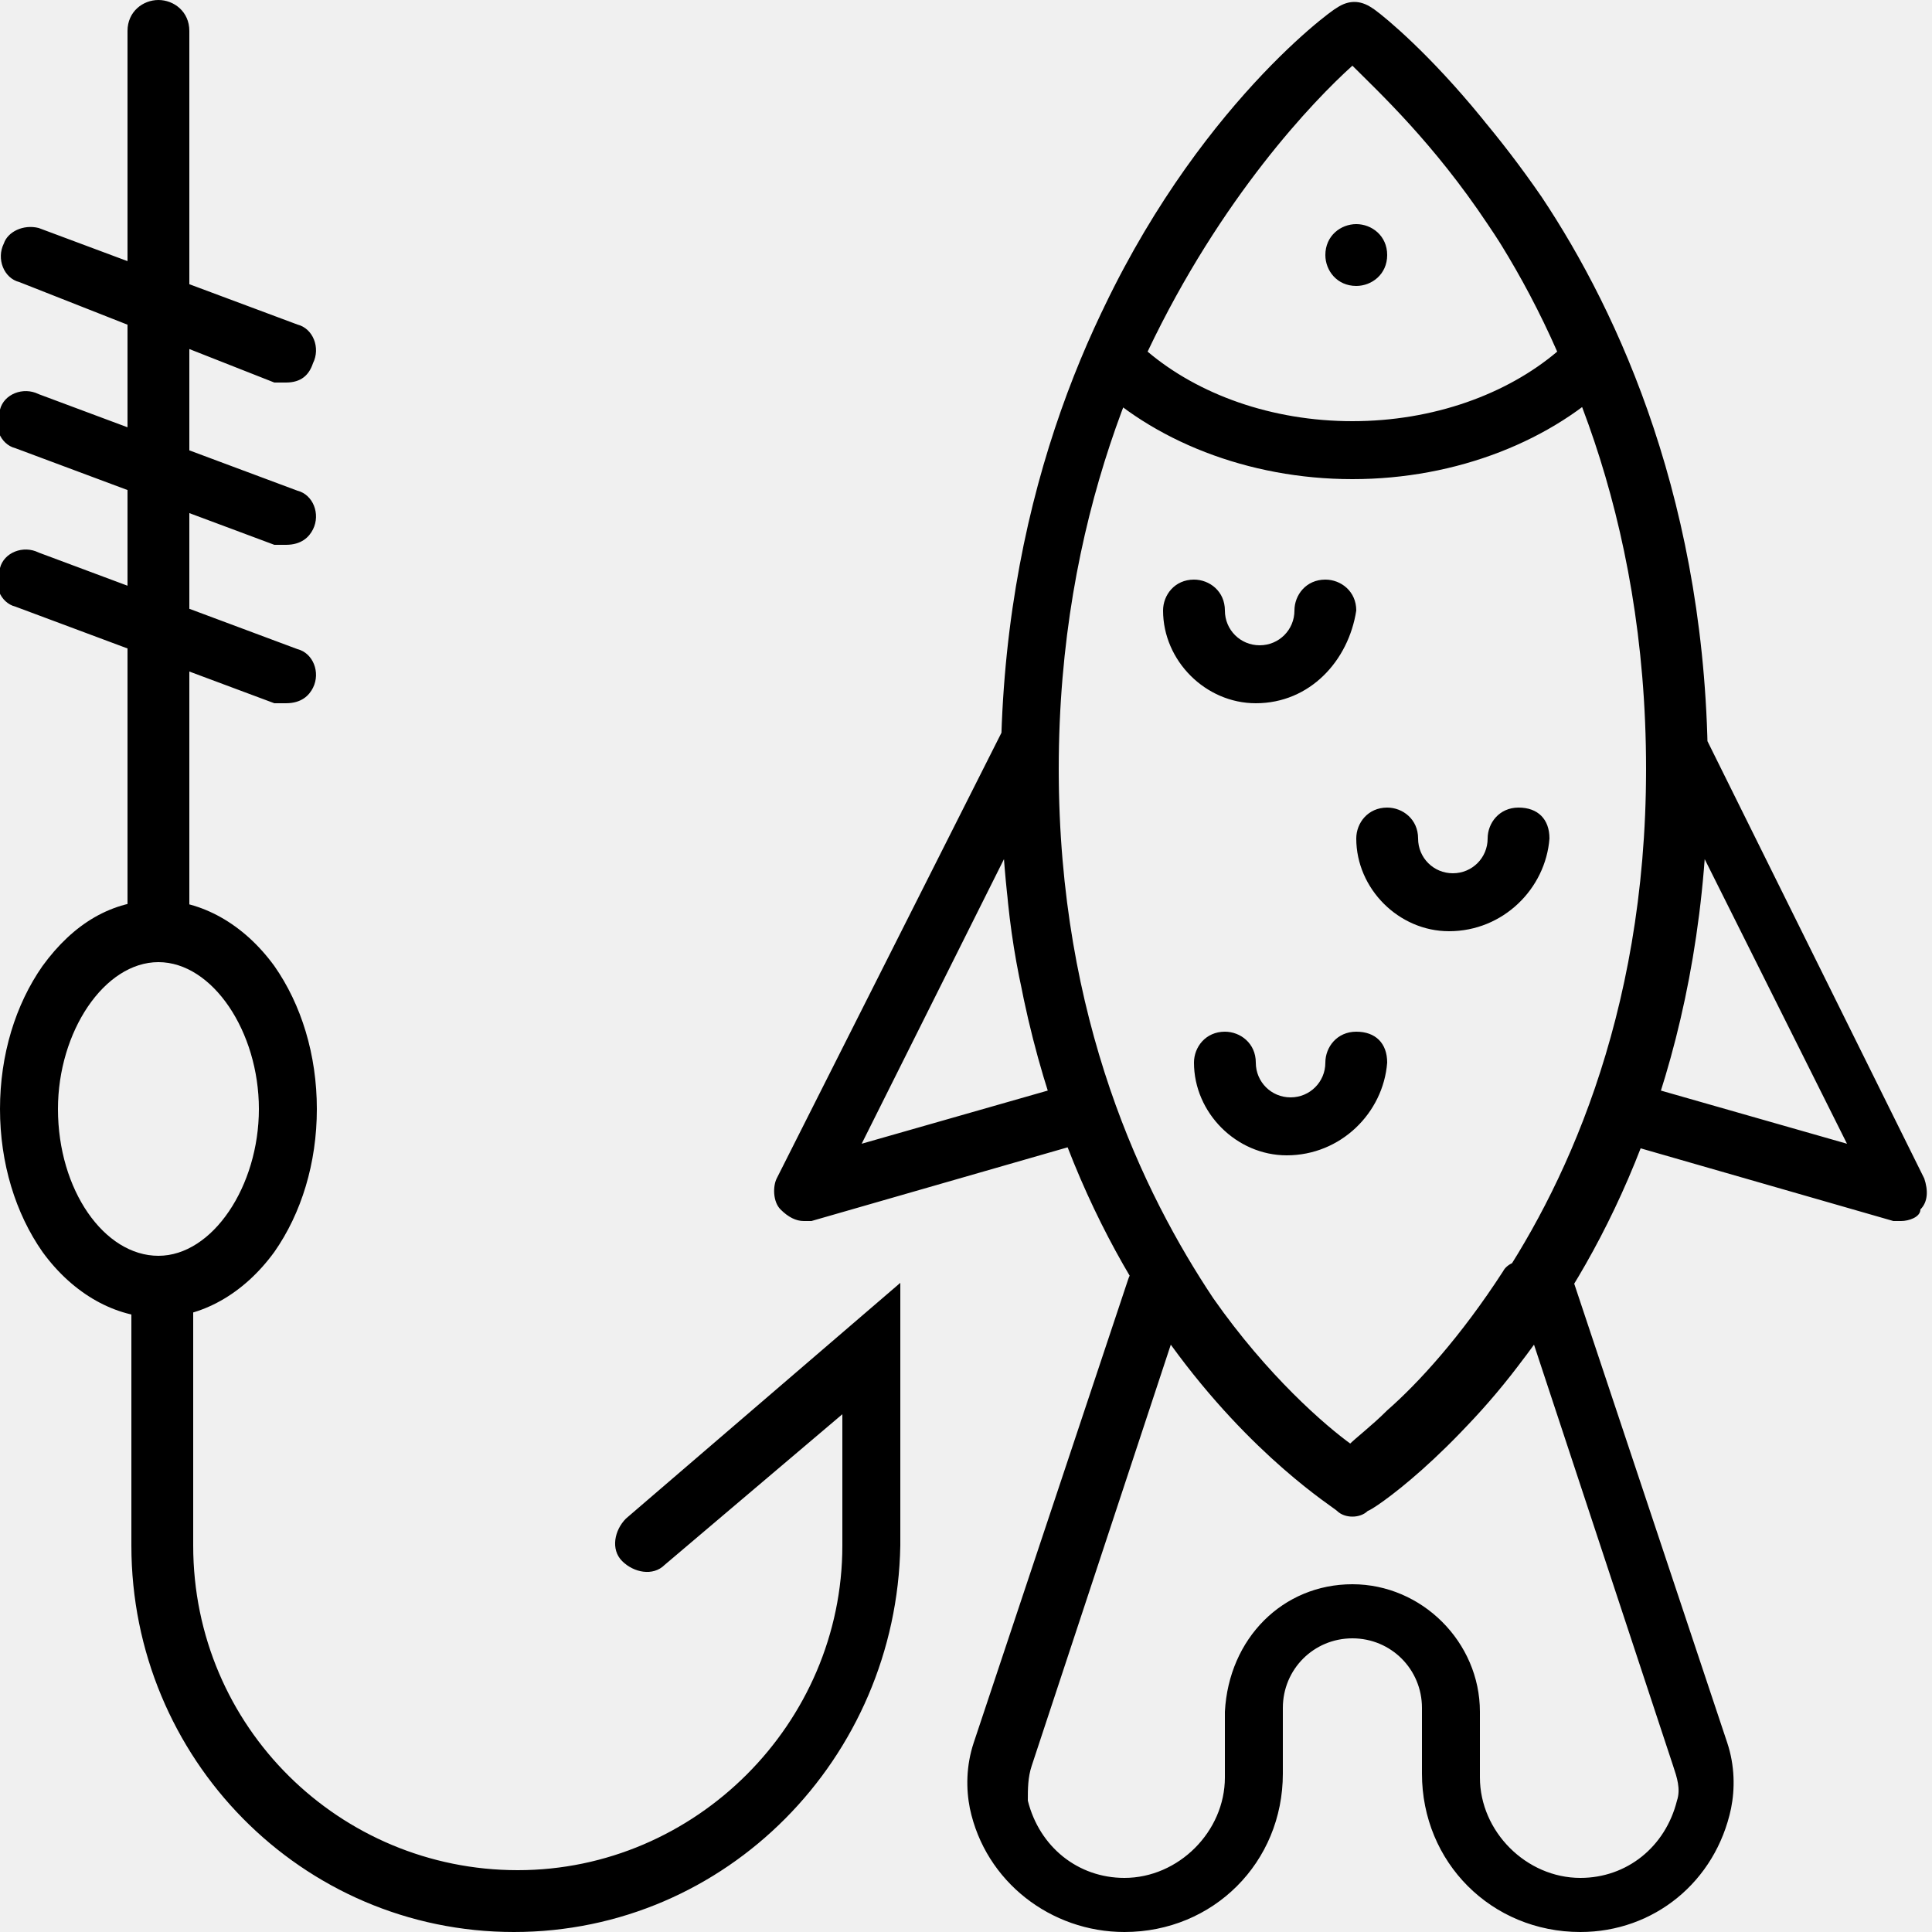
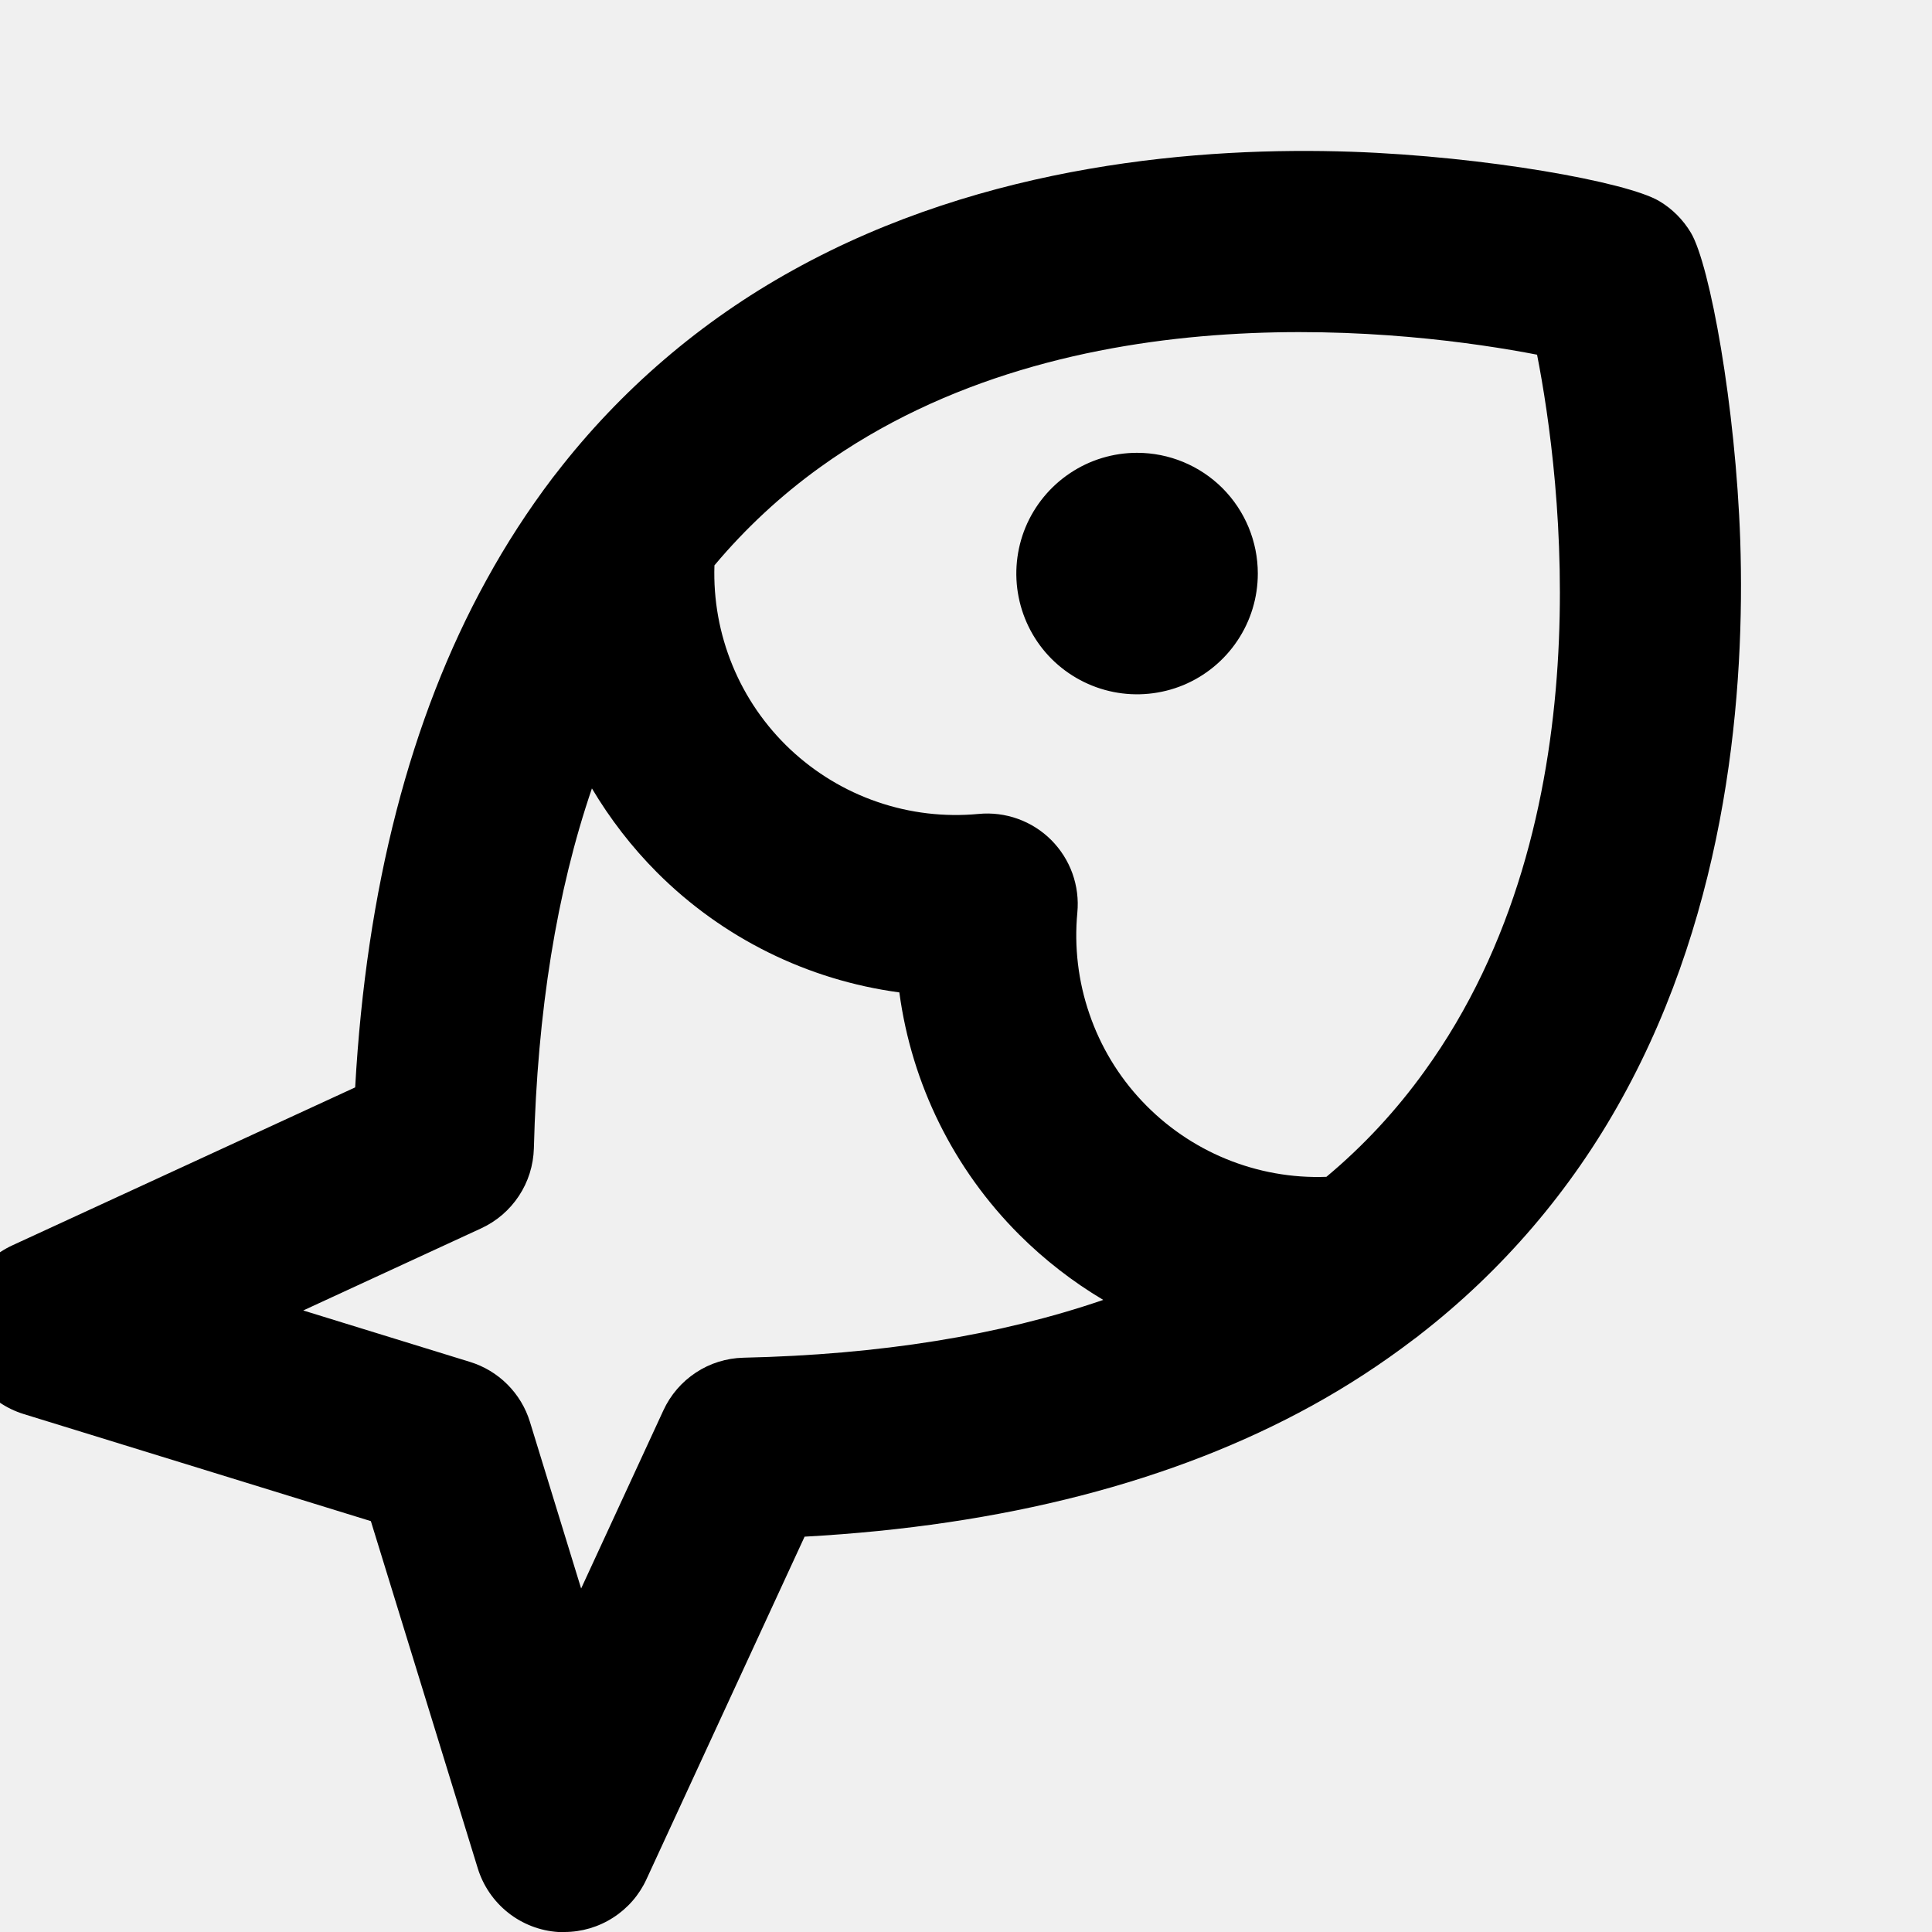
- <svg xmlns="http://www.w3.org/2000/svg" aria-hidden="true" version="1.1" viewBox="0 0 50 50">
-   <path d="M7.4,9.9c-0.1,0-0.2,0-0.3,0L0.5,7.3c-0.4-0.1-0.6-0.6-0.4-1C0.2,6,0.6,5.8,1,5.9l6.7,2.5c0.4,0.1,0.6,0.6,0.4,1 C8,9.7,7.8,9.9,7.4,9.9z M7.4,14.1c-0.1,0-0.2,0-0.3,0l-6.7-2.5c-0.4-0.1-0.6-0.6-0.4-1c0.1-0.4,0.6-0.6,1-0.4l6.7,2.5 c0.4,0.1,0.6,0.6,0.4,1C8,13.9,7.8,14.1,7.4,14.1z M7.4,18.2c-0.1,0-0.2,0-0.3,0l-6.7-2.5c-0.4-0.1-0.6-0.6-0.4-1 c0.1-0.4,0.6-0.6,1-0.4l6.7,2.5c0.4,0.1,0.6,0.6,0.4,1C8,18,7.8,18.2,7.4,18.2z M4.1,34.1c-1.1,0-2.2-0.6-3-1.7 c-0.7-1-1.1-2.3-1.1-3.7c0-1.4,0.4-2.7,1.1-3.7c0.8-1.1,1.8-1.7,3-1.7c1.1,0,2.2,0.6,3,1.7c0.7,1,1.1,2.3,1.1,3.7 c0,1.4-0.4,2.7-1.1,3.7C6.3,33.5,5.2,34.1,4.1,34.1z M4.1,24.9c-1.4,0-2.6,1.8-2.6,3.8c0,2.1,1.2,3.8,2.6,3.8c1.4,0,2.6-1.8,2.6-3.8 C6.7,26.7,5.5,24.9,4.1,24.9z M4.1,24.9c-0.4,0-0.8-0.3-0.8-0.8V0.8C3.3,0.3,3.7,0,4.1,0c0.4,0,0.8,0.3,0.8,0.8v23.4 C4.9,24.6,4.5,24.9,4.1,24.9z M13.3,50c-5.5,0-9.9-4.5-9.9-10v-6.7c0-0.4,0.3-0.8,0.8-0.8c0.4,0,0.8,0.3,0.8,0.8V40 c0,4.7,3.8,8.4,8.4,8.4s8.4-3.8,8.4-8.4v-3.4l-4.6,3.9c-0.3,0.3-0.8,0.2-1.1-0.1c-0.3-0.3-0.2-0.8,0.1-1.1l7.1-6.1V40 C23.2,45.5,18.8,50,13.3,50z M35.9,6.6c0,0.5-0.4,0.8-0.8,0.8c-0.5,0-0.8-0.4-0.8-0.8c0-0.5,0.4-0.8,0.8-0.8 C35.5,5.8,35.9,6.1,35.9,6.6 M35,39.1c-0.1,0-0.3,0-0.4-0.1c-0.1-0.1-2.2-1.4-4.4-4.5c-2-2.8-4.3-7.6-4.3-14.5 c0-6.9,2.3-11.9,4.3-14.9c2.1-3.2,4.3-4.8,4.4-4.9c0.3-0.2,0.6-0.2,0.9,0c0.1,0.1,2.2,1.7,4.4,4.9c2,3,4.3,8,4.3,14.9 c0,6.9-2.3,11.7-4.3,14.5c-2.1,3.1-4.3,4.4-4.4,4.5C35.3,39.1,35.2,39.1,35,39.1z M35,1.7c-0.7,0.6-2.2,2-3.6,4.2 c-1.8,2.8-4,7.5-4,14c0,6.5,2.2,11,4,13.7c1.4,2,2.9,3.3,3.6,3.8c0.7-0.5,2.2-1.8,3.6-3.9c1.8-2.6,4-7.1,4-13.6 c0-6.6-2.2-11.3-4.1-14.1C37.1,3.7,35.7,2.4,35,1.7z M20.8,31.6c-0.2,0-0.4-0.1-0.6-0.3c-0.2-0.2-0.2-0.6-0.1-0.8L26,18.8 c0.1-0.3,0.4-0.4,0.7-0.4c0.3,0,0.6,0.2,0.7,0.5l0,0c0,0.1,0,0.2,0,0.3l0,0.2c0,0.2,0,0.4,0,0.6c0,3,0.5,5.9,1.4,8.5 c0.1,0.2,0.1,0.4,0,0.6c-0.1,0.2-0.3,0.3-0.5,0.4L21,31.6C21,31.6,20.9,31.6,20.8,31.6z M26,22.2l-3.7,7.4l4.9-1.4 C26.5,26.3,26.1,24.3,26,22.2z M49.2,31.6c-0.1,0-0.1,0-0.2,0l-7.3-2.1c-0.2-0.1-0.4-0.2-0.5-0.4c-0.1-0.2-0.1-0.4,0-0.6 c0.9-2.6,1.4-5.5,1.4-8.5c0-0.2,0-0.4,0-0.6v-0.2c0-0.1,0-0.2,0-0.3l0,0c0.1-0.3,0.4-0.5,0.7-0.5c0.3,0,0.6,0.1,0.7,0.4l5.8,11.7 c0.1,0.3,0.1,0.6-0.1,0.8C49.7,31.5,49.4,31.6,49.2,31.6z M42.9,28.2l4.9,1.4l-3.7-7.4C43.9,24.3,43.5,26.3,42.9,28.2z M40.9,50 c-2.3,0-4.1-1.8-4.1-4.1v-1.7c0-1-0.8-1.8-1.8-1.8s-1.8,0.8-1.8,1.8v1.7c0,2.3-1.8,4.1-4.1,4.1c-1.9,0-3.6-1.3-4-3.2 c-0.1-0.5-0.1-1.1,0.1-1.7c0,0,0,0,0,0l4-12c0.1-0.3,0.4-0.5,0.7-0.5h0.4c0.3,0,0.5,0.1,0.6,0.3c1.1,1.7,2.2,2.9,3,3.6 c0.4,0.4,0.8,0.7,1,0.9c0.2-0.2,0.6-0.5,1-0.9c0.8-0.7,1.9-1.9,3-3.6c0.1-0.2,0.4-0.3,0.6-0.3H40c0.3,0,0.6,0.2,0.7,0.5l4,12 c0,0,0,0,0,0c0.2,0.6,0.2,1.2,0.1,1.7C44.4,48.7,42.8,50,40.9,50z M35,41c1.8,0,3.3,1.5,3.3,3.3v1.7c0,1.4,1.2,2.6,2.6,2.6 c1.2,0,2.2-0.8,2.5-2c0.1-0.3,0-0.6-0.1-0.9l-3.6-10.9c-2.1,2.9-4.2,4.3-4.3,4.3c-0.2,0.2-0.6,0.2-0.8,0c-0.1-0.1-2.2-1.4-4.3-4.3 l-3.6,10.9c-0.1,0.3-0.1,0.6-0.1,0.9c0.3,1.2,1.3,2,2.5,2c1.4,0,2.6-1.2,2.6-2.6v-1.7C31.8,42.4,33.2,41,35,41z M35,12.4 c-2.7,0-5.2-1-6.8-2.6C28.1,9.6,28,9.2,28.1,9c2.5-5.9,6.3-8.7,6.5-8.8c0.3-0.2,0.6-0.2,0.9,0c0.2,0.1,3.9,3,6.5,8.8 C42,9.2,42,9.6,41.8,9.8C40.2,11.4,37.7,12.4,35,12.4z M29.7,9.1c1.3,1.1,3.2,1.8,5.3,1.8c2.1,0,4-0.7,5.3-1.8C38.5,5,36,2.6,35,1.7 C34,2.6,31.6,5.1,29.7,9.1z M32.5,18.2c-1.3,0-2.4-1.1-2.4-2.4c0-0.4,0.3-0.8,0.8-0.8c0.4,0,0.8,0.3,0.8,0.8c0,0.5,0.4,0.9,0.9,0.9 c0.5,0,0.9-0.4,0.9-0.9c0-0.4,0.3-0.8,0.8-0.8c0.4,0,0.8,0.3,0.8,0.8C34.9,17.1,33.9,18.2,32.5,18.2z M33.3,29.9 c-1.3,0-2.4-1.1-2.4-2.4c0-0.4,0.3-0.8,0.8-0.8c0.4,0,0.8,0.3,0.8,0.8c0,0.5,0.4,0.9,0.9,0.9c0.5,0,0.9-0.4,0.9-0.9 c0-0.4,0.3-0.8,0.8-0.8s0.8,0.3,0.8,0.8C35.8,28.8,34.7,29.9,33.3,29.9z M37.5,24.1c-1.3,0-2.4-1.1-2.4-2.4c0-0.4,0.3-0.8,0.8-0.8 c0.4,0,0.8,0.3,0.8,0.8c0,0.5,0.4,0.9,0.9,0.9c0.5,0,0.9-0.4,0.9-0.9c0-0.4,0.3-0.8,0.8-0.8s0.8,0.3,0.8,0.8 C40,23,38.9,24.1,37.5,24.1z" />
+ <svg xmlns="http://www.w3.org/2000/svg" width="24" height="24" viewBox="0 0 24 24" fill="none">
+   <g clip-path="url(#clip0_2001_46257)">
+     <path d="M15.625 7.125C15.625 7.422 15.537 7.712 15.372 7.958C15.207 8.205 14.973 8.397 14.699 8.511C14.425 8.624 14.123 8.654 13.832 8.596C13.541 8.538 13.274 8.395 13.064 8.186C12.854 7.976 12.712 7.709 12.654 7.418C12.596 7.127 12.626 6.825 12.739 6.551C12.853 6.277 13.045 6.043 13.292 5.878C13.538 5.713 13.828 5.625 14.125 5.625C14.523 5.625 14.904 5.783 15.186 6.064C15.467 6.346 15.625 6.727 15.625 7.125ZM20.146 13.648C19.517 14.787 18.663 15.785 17.635 16.582C17.613 16.6 17.591 16.618 17.567 16.634C17.165 16.941 16.74 17.218 16.297 17.462C14.582 18.406 12.465 18.953 9.995 19.089L8.031 23.344C7.942 23.539 7.798 23.705 7.617 23.821C7.436 23.938 7.225 24 7.01 24C6.985 24 6.959 24 6.934 24C6.707 23.985 6.49 23.901 6.312 23.76C6.133 23.618 6.002 23.426 5.935 23.209L4.607 18.896L0.295 17.566C0.077 17.499 -0.115 17.367 -0.256 17.189C-0.397 17.01 -0.481 16.793 -0.496 16.565C-0.511 16.338 -0.457 16.111 -0.34 15.915C-0.224 15.72 -0.051 15.564 0.156 15.469L4.412 13.508C4.55 11.039 5.097 8.922 6.041 7.208C6.284 6.764 6.56 6.338 6.866 5.934C6.881 5.914 6.898 5.893 6.914 5.873C7.711 4.842 8.711 3.986 9.851 3.356C12.246 2.026 14.944 1.822 16.788 1.885C18.453 1.943 20.209 2.26 20.61 2.497C20.773 2.593 20.909 2.73 21.006 2.893C21.242 3.293 21.561 5.049 21.618 6.714C21.678 8.556 21.475 11.25 20.146 13.648ZM13.705 16.148C13.325 15.922 12.975 15.65 12.662 15.338C11.848 14.525 11.325 13.468 11.172 12.328C10.032 12.175 8.975 11.652 8.162 10.838C7.85 10.525 7.579 10.174 7.353 9.794C6.916 11.074 6.675 12.564 6.632 14.265C6.626 14.476 6.562 14.681 6.446 14.856C6.33 15.032 6.167 15.172 5.975 15.26L3.767 16.279L5.838 16.918C6.014 16.972 6.173 17.068 6.303 17.198C6.433 17.328 6.529 17.487 6.583 17.663L7.219 19.733L8.24 17.522C8.328 17.33 8.468 17.167 8.644 17.051C8.819 16.935 9.024 16.871 9.235 16.866C10.932 16.828 12.422 16.588 13.705 16.148ZM19.094 4.406C17.57 4.112 13.299 3.563 10.188 5.804C9.701 6.154 9.26 6.564 8.875 7.023C8.861 7.449 8.937 7.873 9.1 8.268C9.262 8.662 9.507 9.017 9.817 9.309C10.128 9.601 10.497 9.824 10.9 9.962C11.304 10.101 11.732 10.151 12.156 10.111C12.321 10.095 12.488 10.116 12.644 10.172C12.8 10.228 12.942 10.318 13.059 10.435C13.176 10.553 13.266 10.694 13.322 10.85C13.378 11.007 13.399 11.173 13.383 11.338C13.343 11.763 13.394 12.192 13.533 12.595C13.671 12.999 13.894 13.369 14.187 13.679C14.48 13.99 14.836 14.235 15.231 14.397C15.626 14.559 16.051 14.635 16.477 14.619C16.937 14.235 17.346 13.794 17.696 13.307C19.942 10.201 19.392 5.927 19.094 4.406Z" fill="black" />
+   </g>
+   <defs>
+     <clipPath id="clip0_2001_46257">
+       <rect width="24" height="24" fill="white" />
+     </clipPath>
+   </defs>
</svg>
